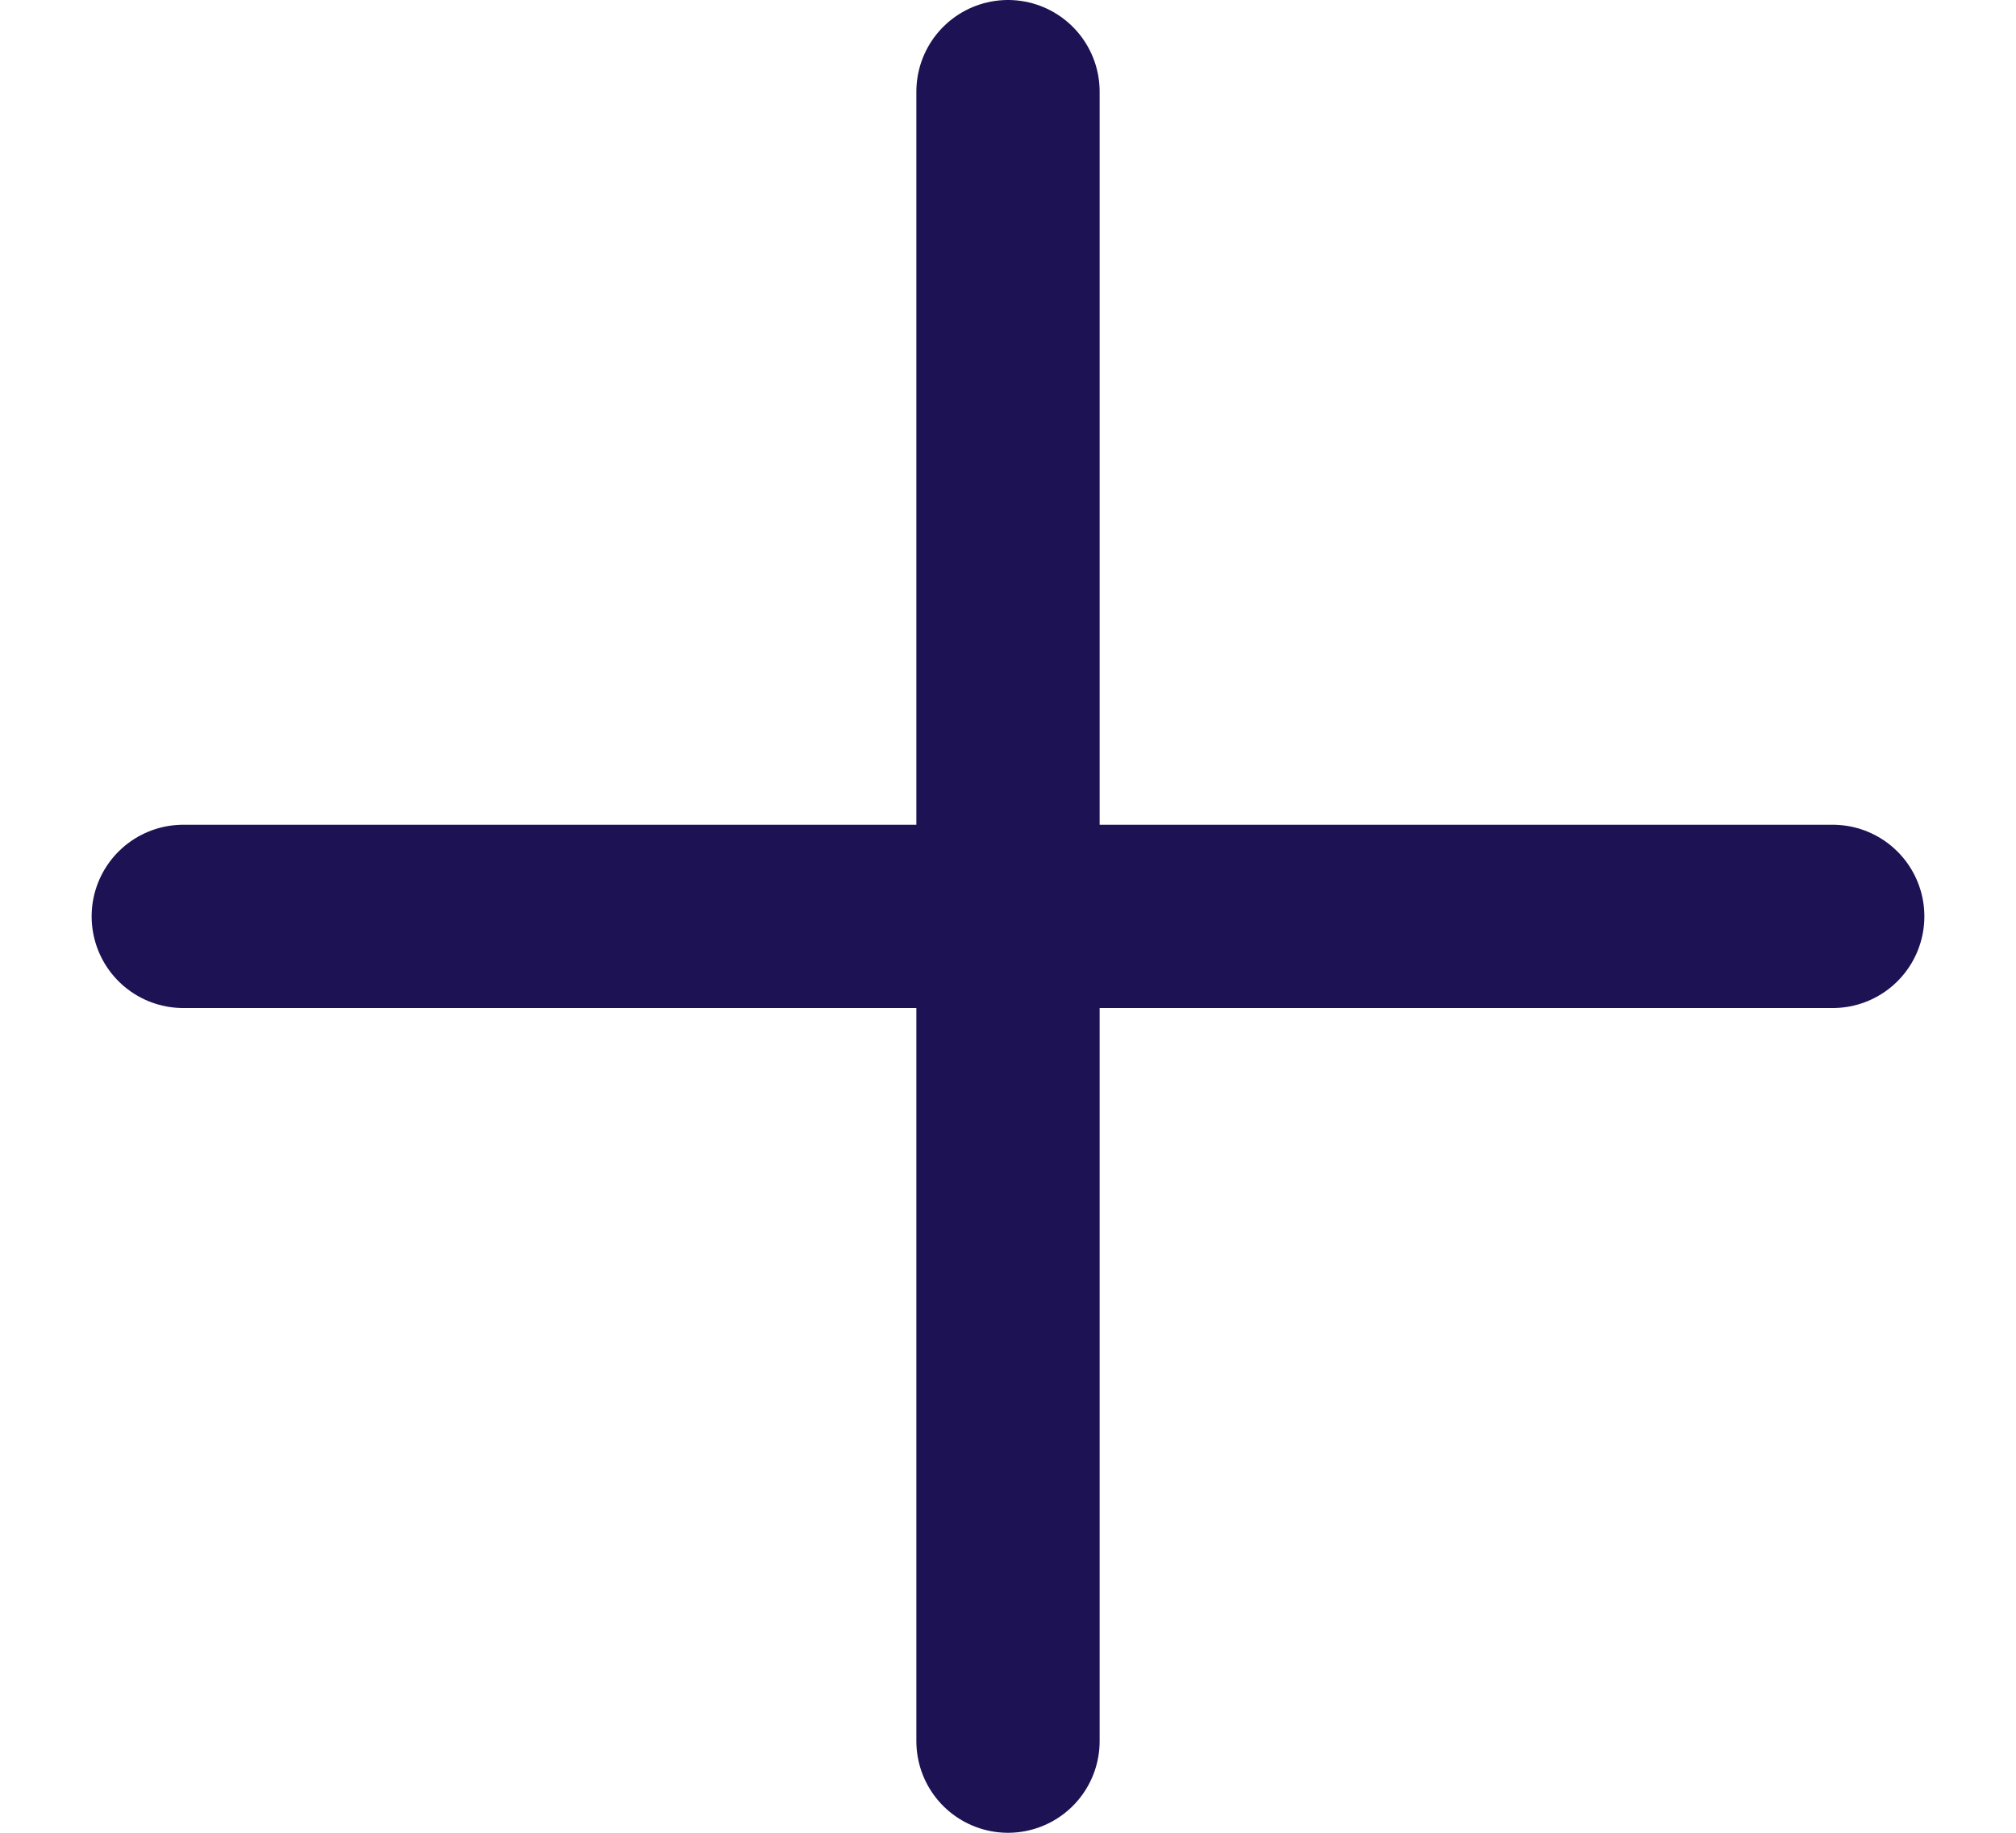
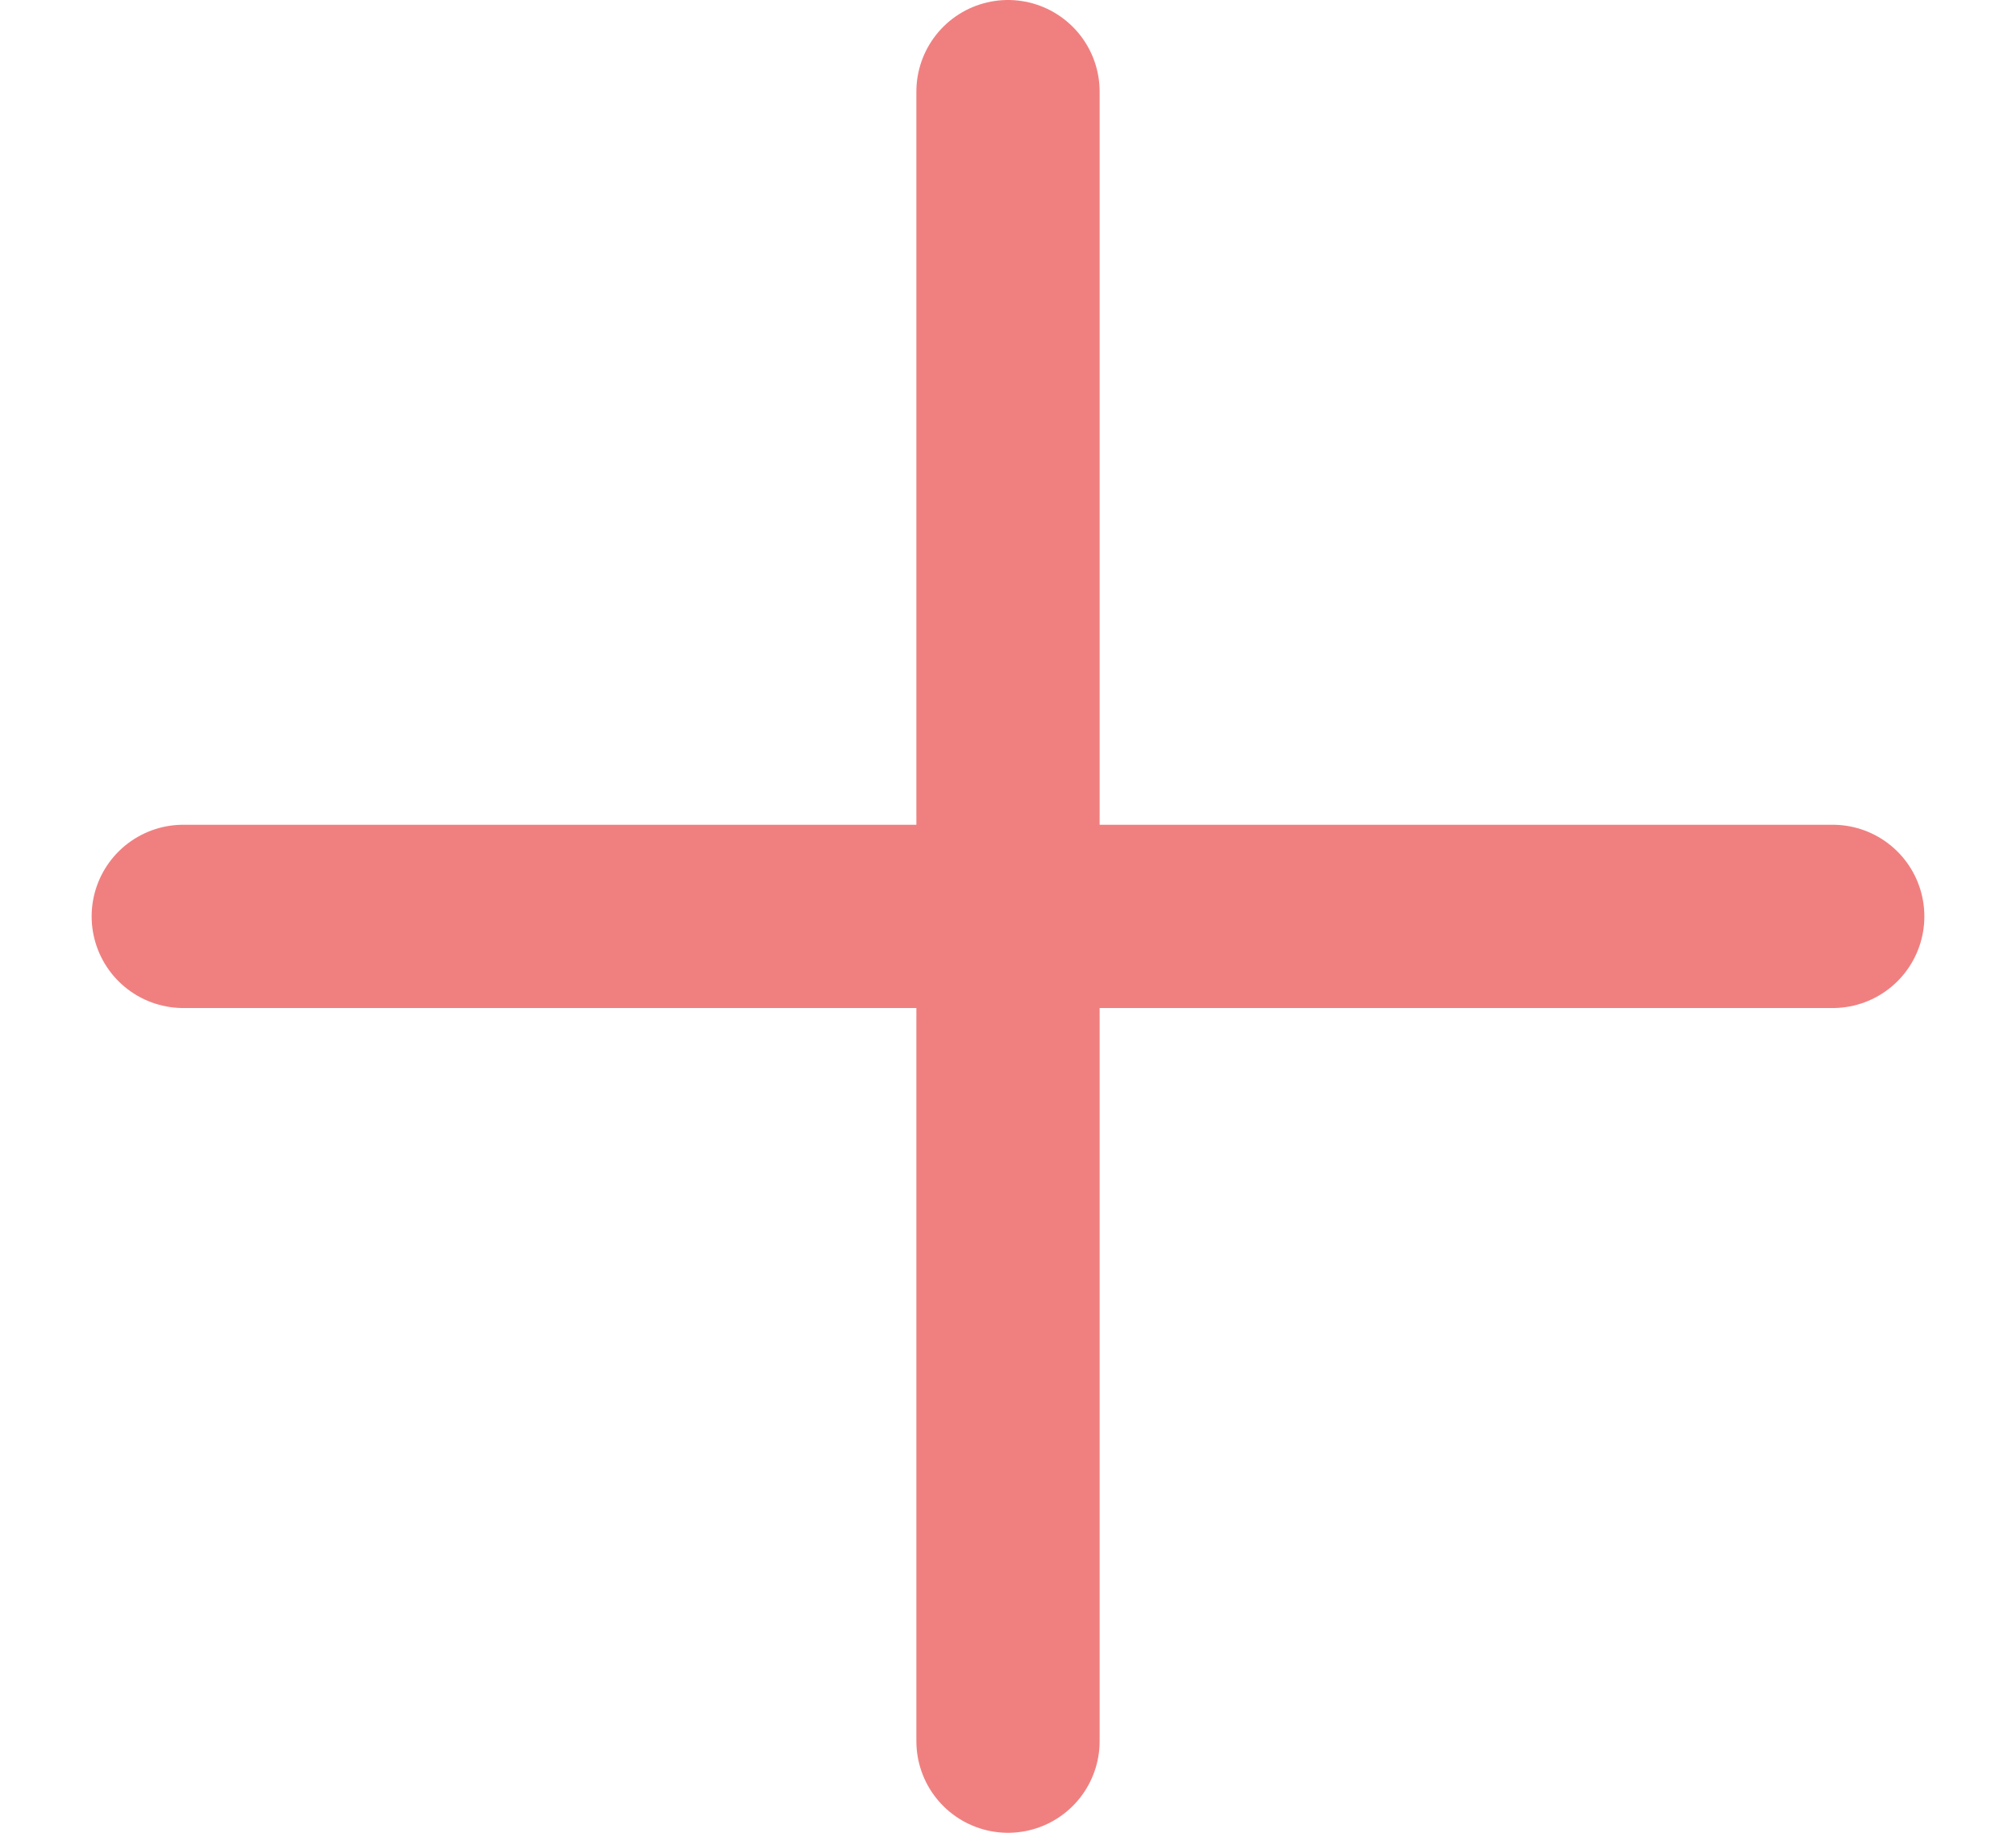
<svg xmlns="http://www.w3.org/2000/svg" width="11" height="10" viewBox="0 0 11 10" fill="none">
-   <path d="M1 5H10" stroke="#1C1254" stroke-linecap="round" stroke-linejoin="round" />
-   <path d="M5.5 0.5V9.5" stroke="#1C1254" stroke-linecap="round" stroke-linejoin="round" />
+   <path d="M1 5H10" stroke="#F08080" stroke-linecap="round" stroke-linejoin="round" />
+   <path d="M5.5 0.5V9.5" stroke="#F08080" stroke-linecap="round" stroke-linejoin="round" />
</svg>
